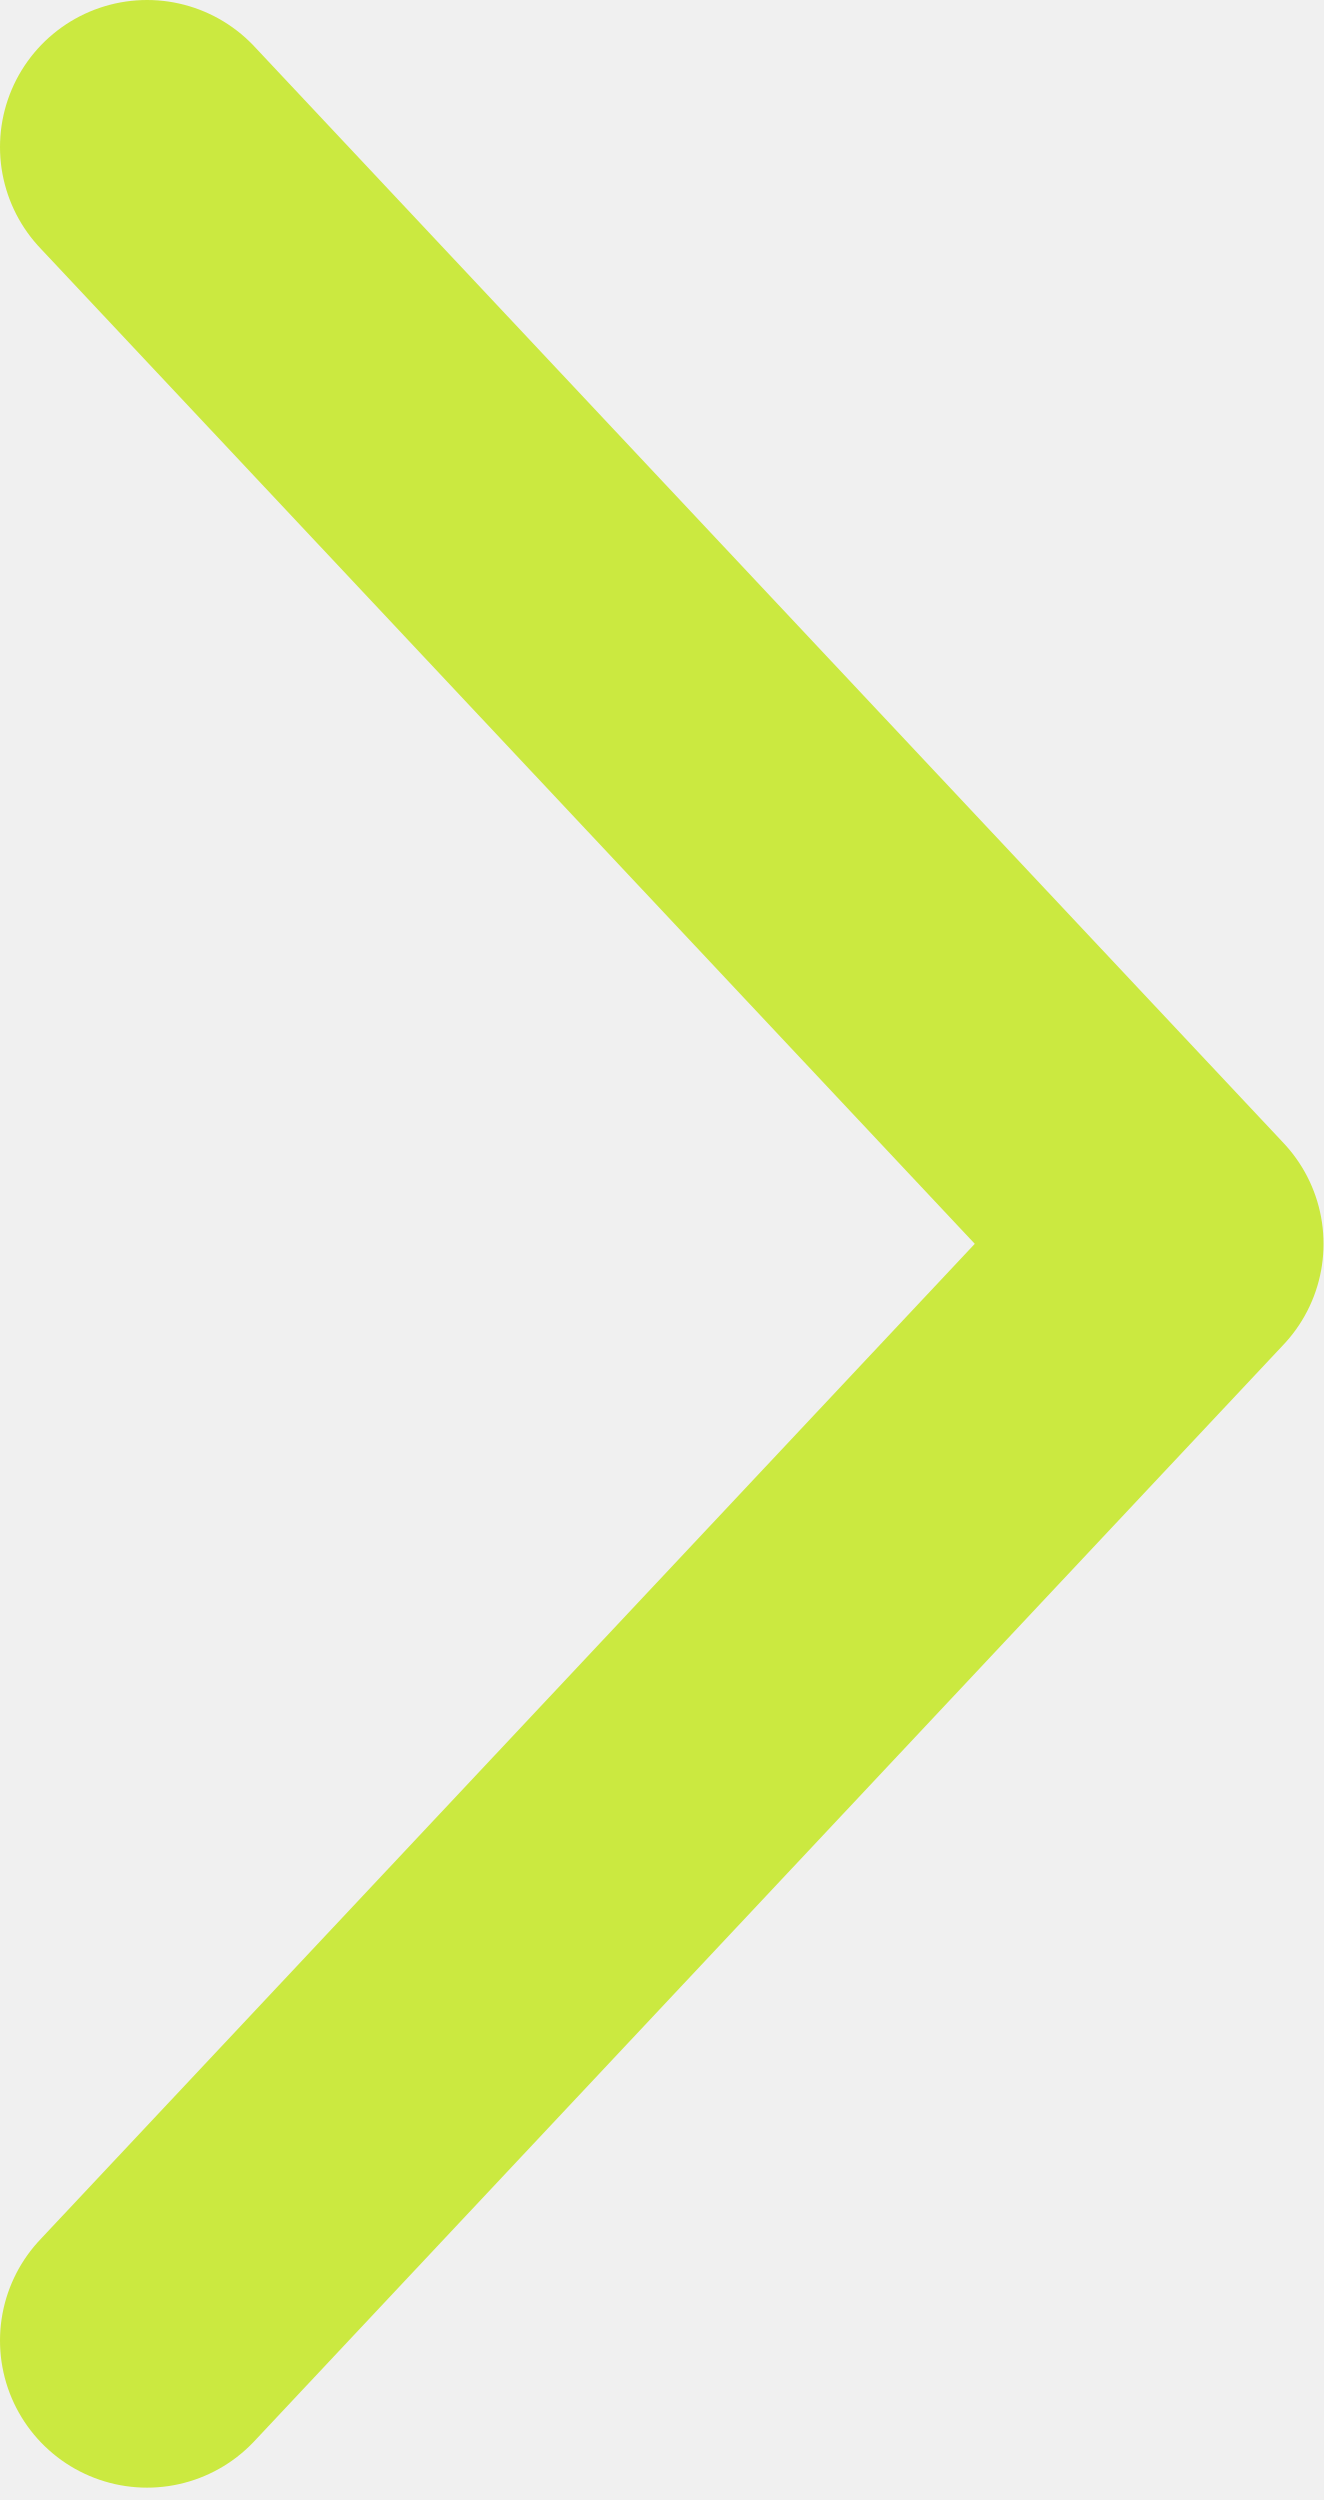
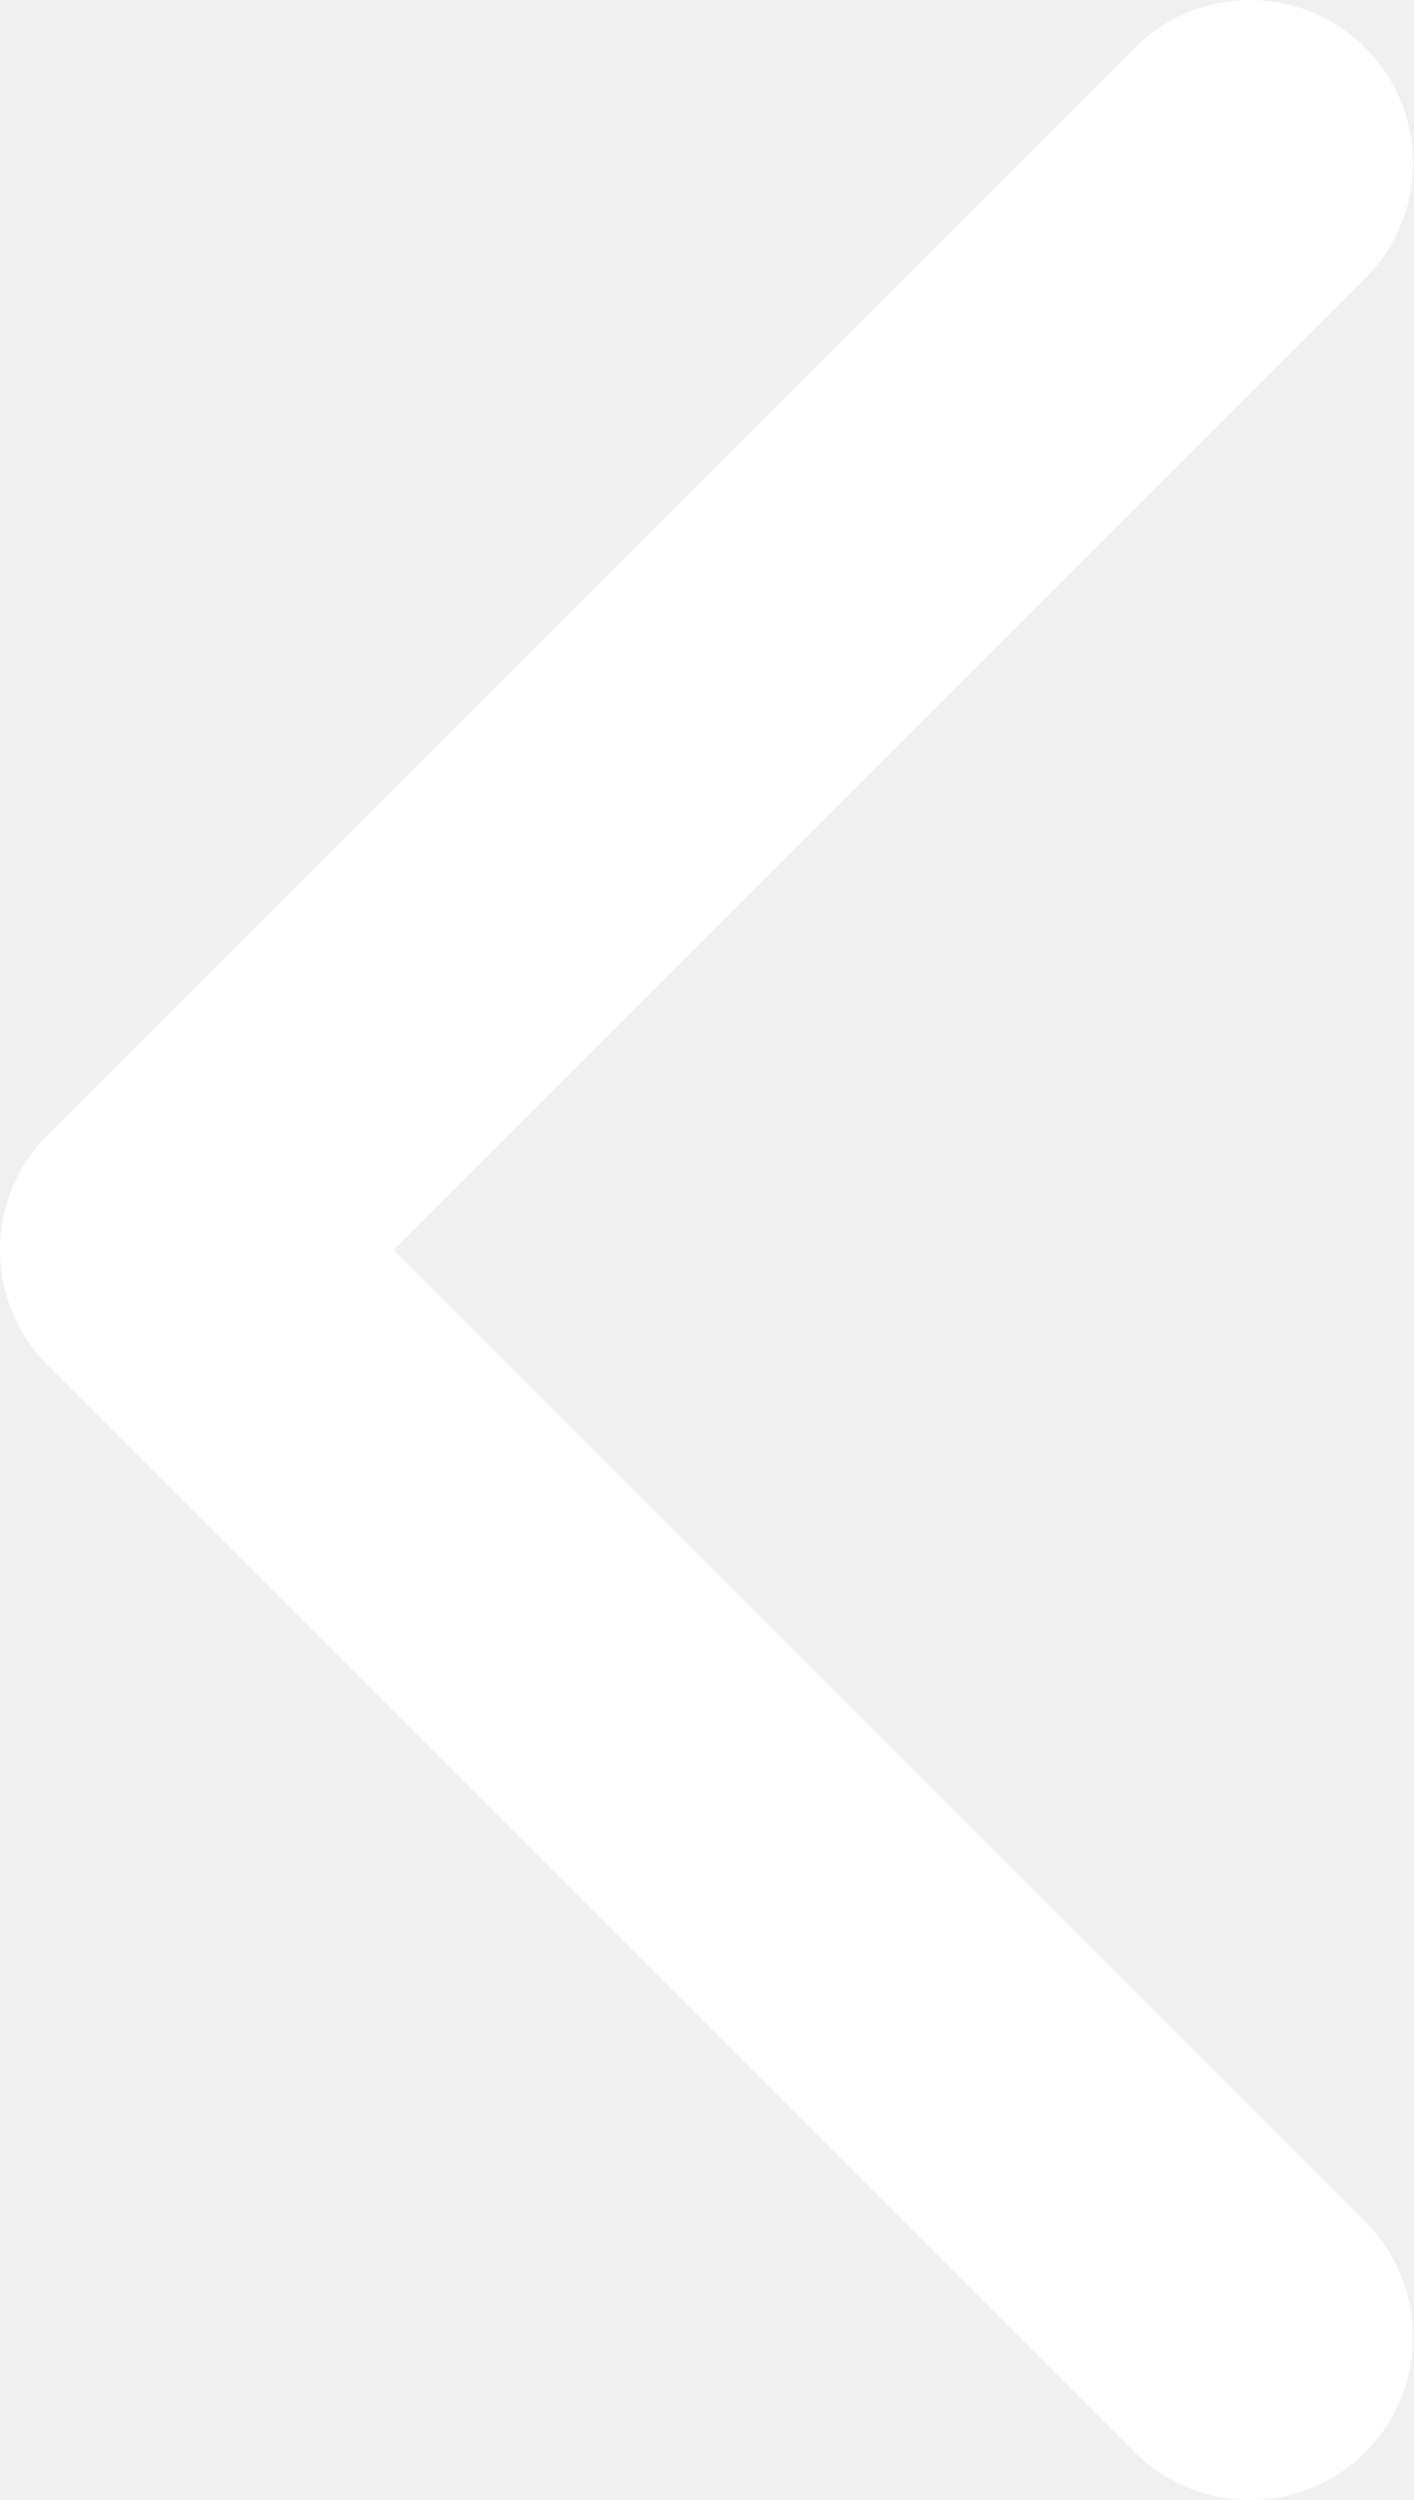
- <svg xmlns="http://www.w3.org/2000/svg" width="9" height="17" viewBox="0 0 9 17" fill="none">
-   <path d="M1 15.916L8 8.458L1 1" stroke="#CBE940" stroke-width="2" stroke-linecap="round" stroke-linejoin="round" />
+ <svg xmlns="http://www.w3.org/2000/svg" width="13" height="23" viewBox="0 0 13 23" fill="none">
+   <path d="M11.5 21.5L1.5 11.5L11.5 1.5" stroke="white" stroke-width="3" stroke-linecap="round" stroke-linejoin="round" />
</svg>
